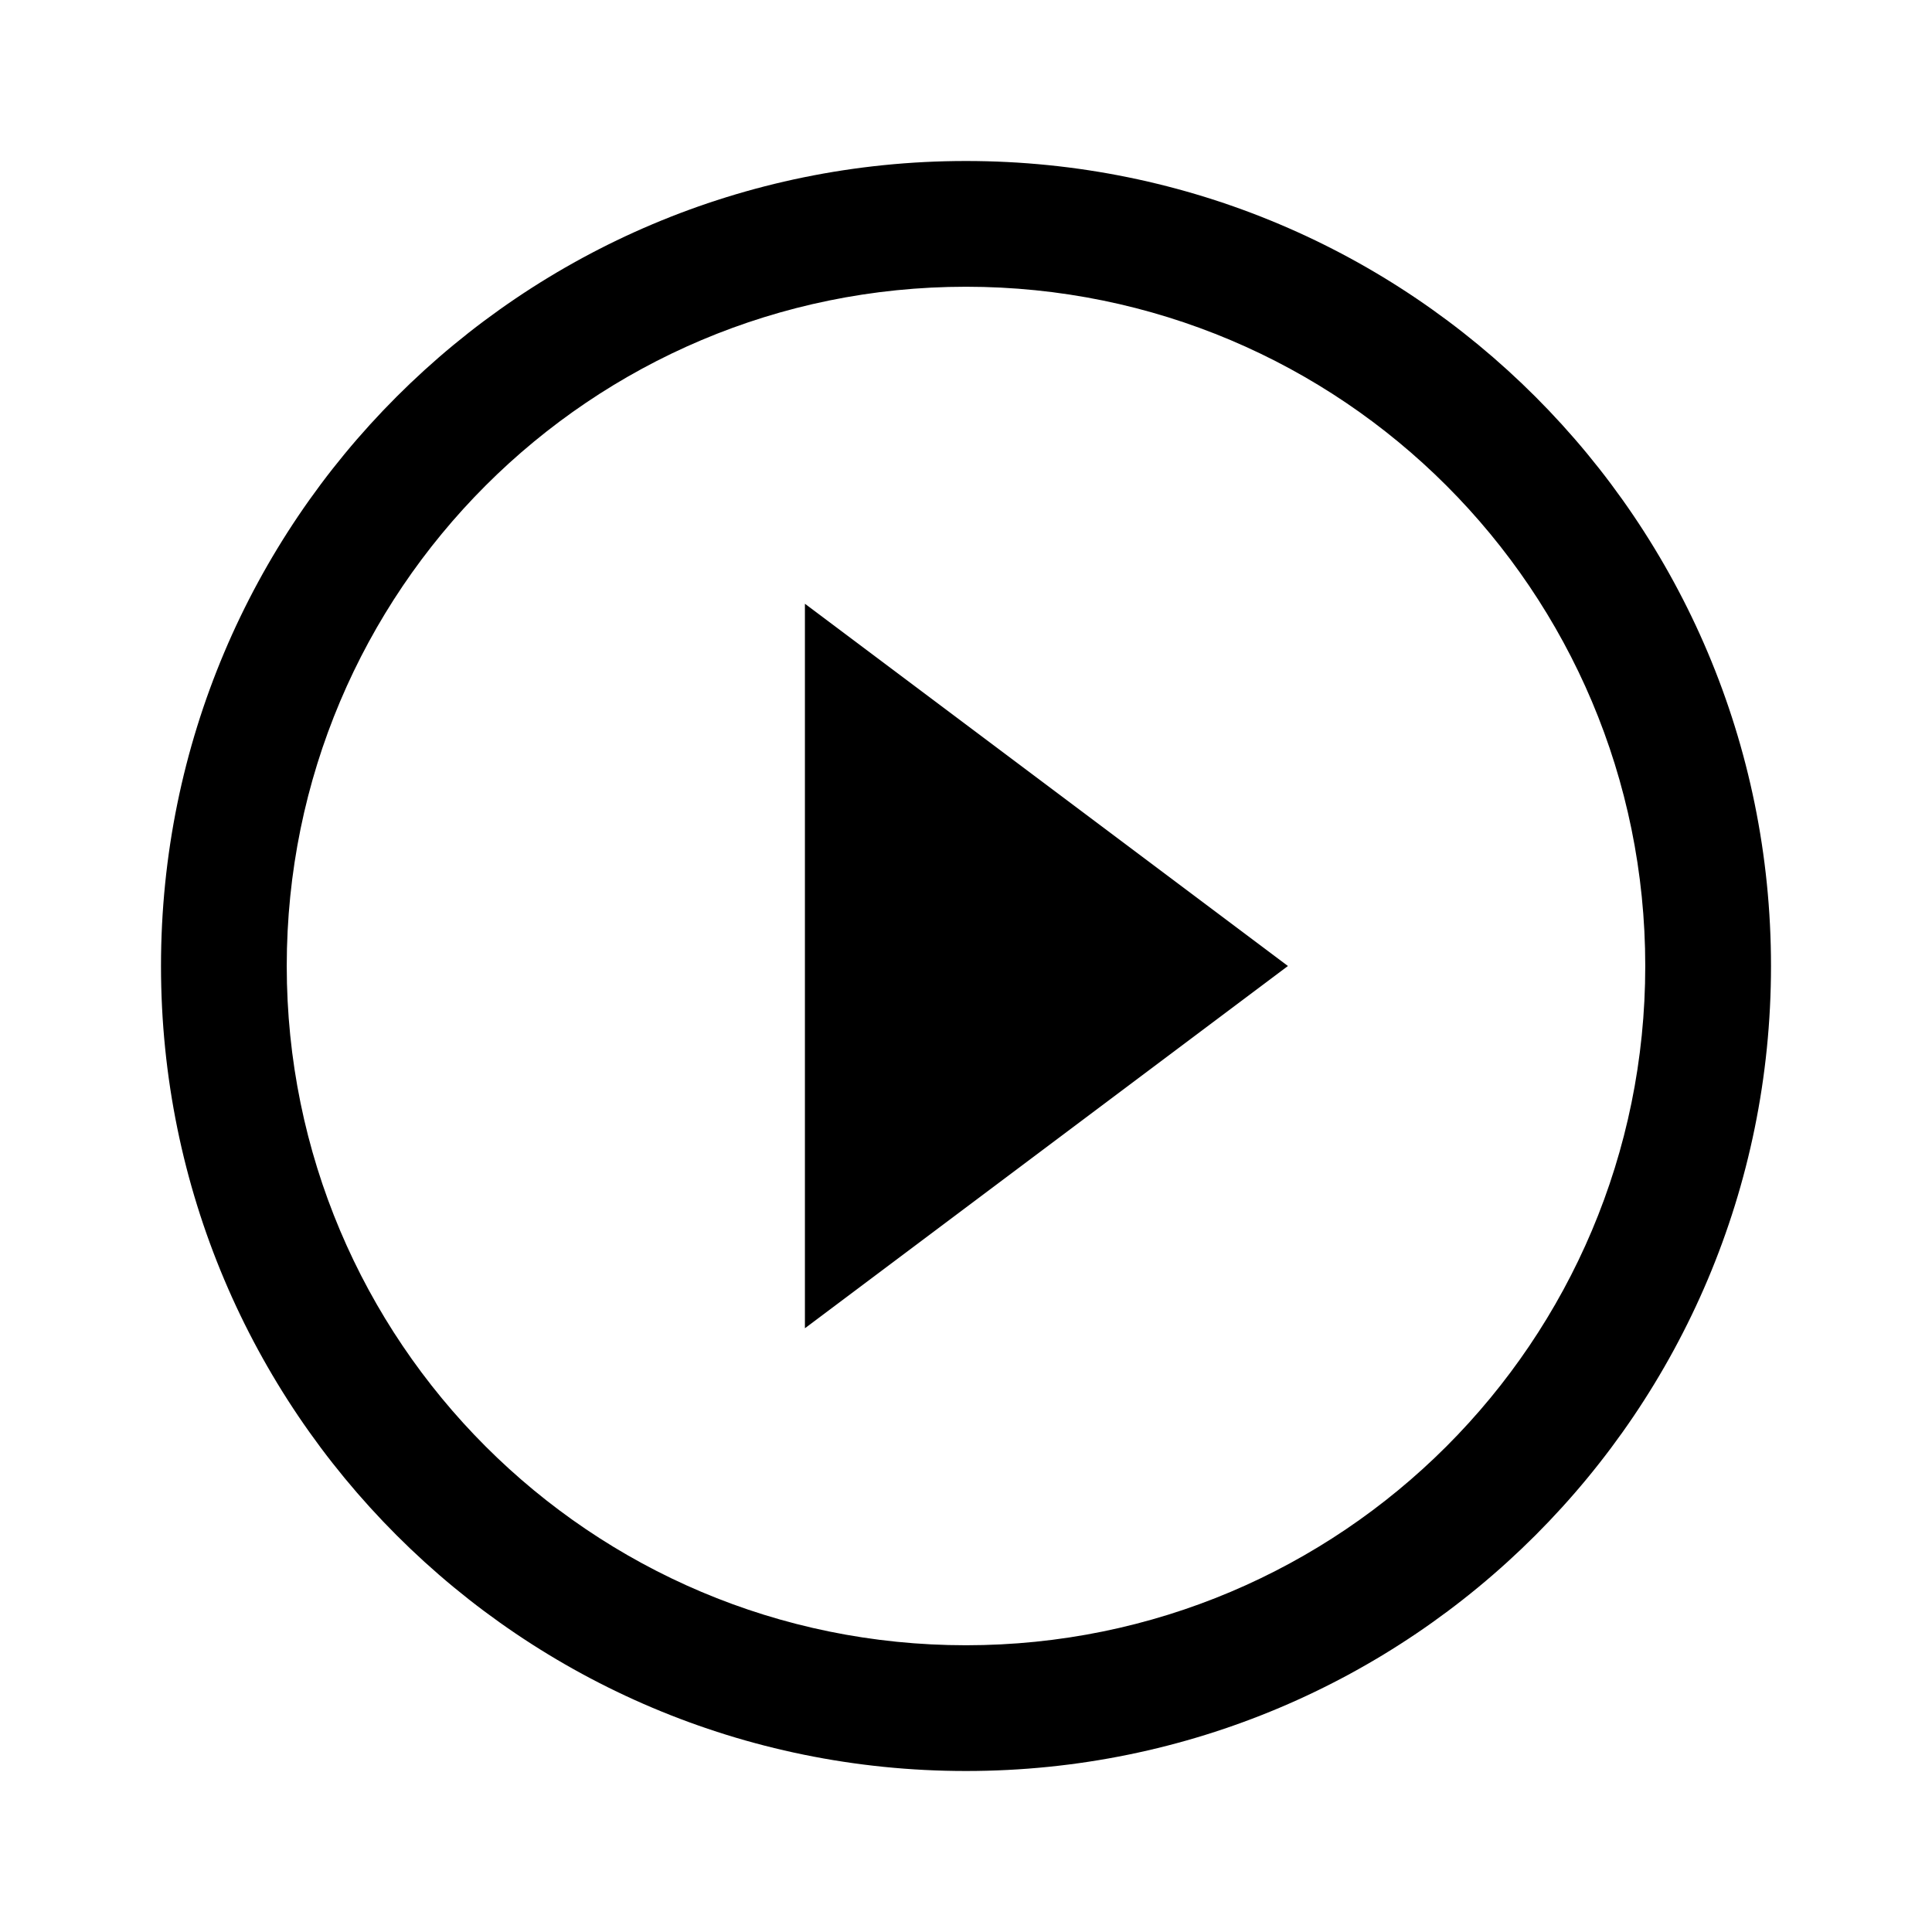
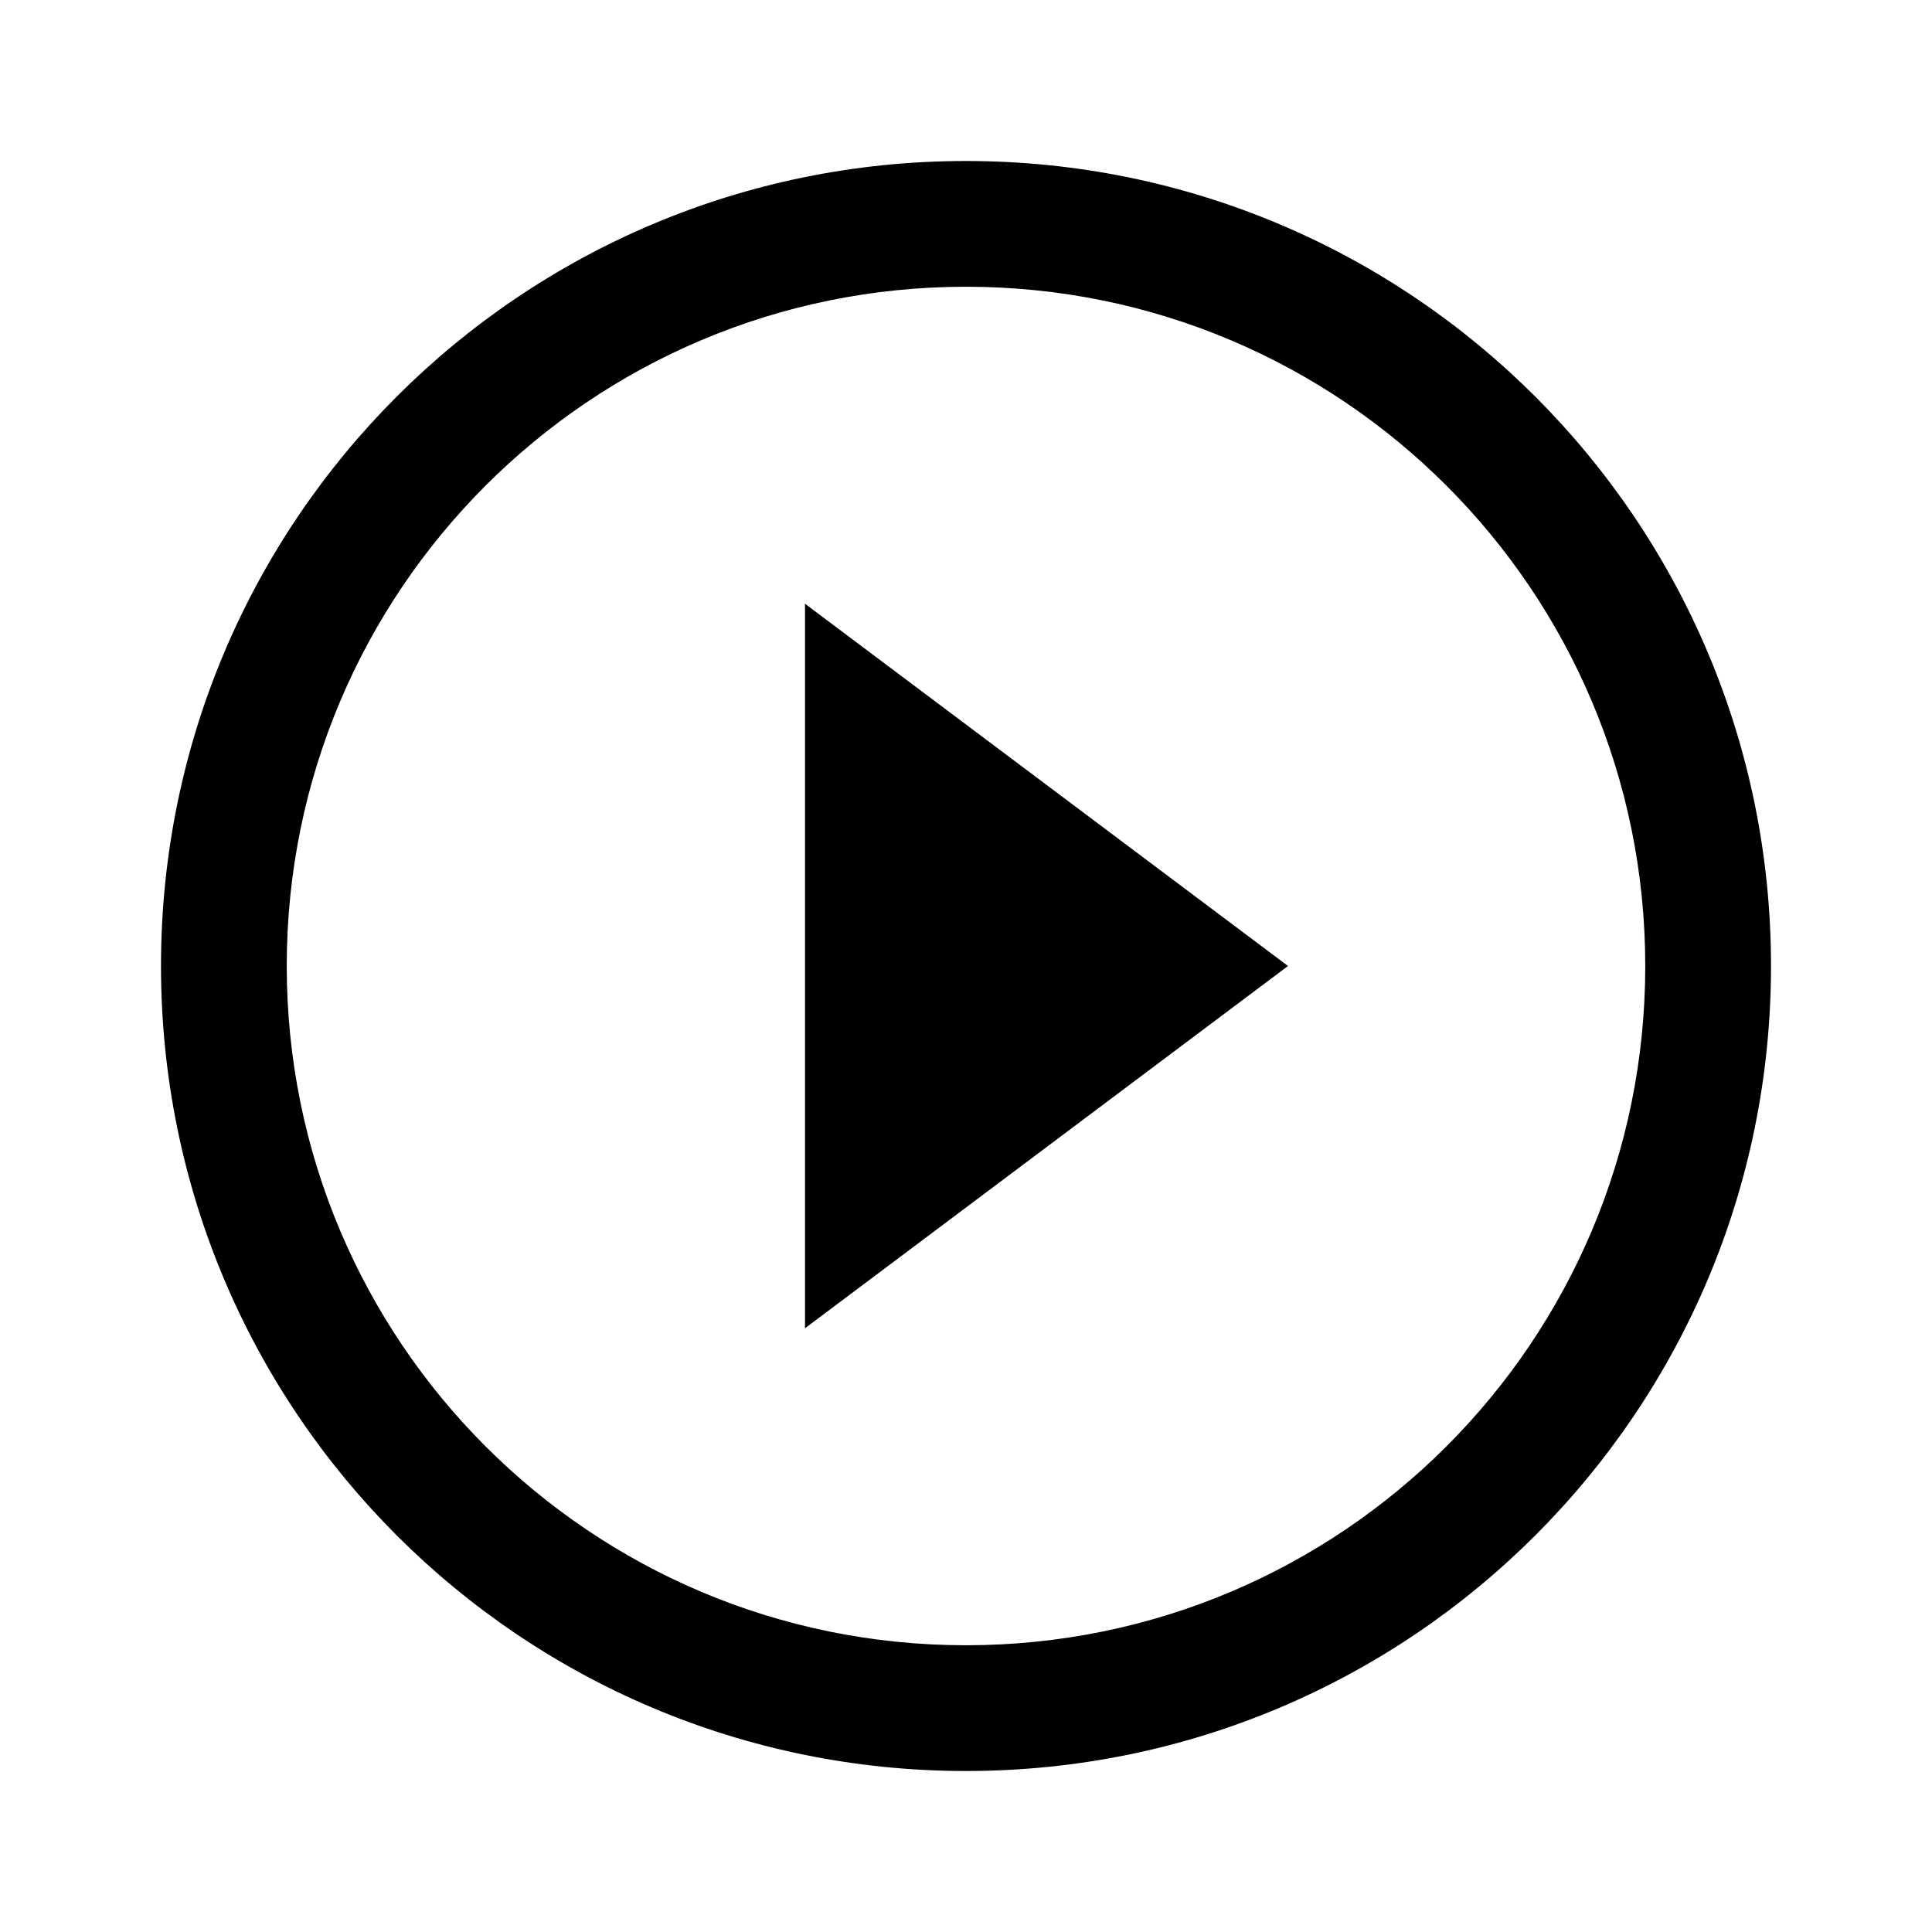
<svg xmlns="http://www.w3.org/2000/svg" width="24" height="24" viewBox="0 0 24 24">
-   <path d="M9.999 16.5L15.999 12L9.999 7.5V16.5Z" />
-   <path d="M12 2C6.473 2 2 6.473 2 12C2 17.527 6.473 22 12 22C17.527 22 22 17.527 22 12C22 6.473 17.527 2 12 2ZM12 20.438C7.336 20.438 3.562 16.663 3.562 12C3.562 7.336 7.337 3.562 12 3.562C16.664 3.562 20.438 7.337 20.438 12C20.438 16.664 16.663 20.438 12 20.438Z" />
+   <path fill-rule="evenodd" clip-rule="evenodd" d="M2 12C2 6.473 6.473 2 12 2C17.527 2 22 6.473 22 12C22 17.527 17.527 22 12 22C6.473 22 2 17.527 2 12ZM3.562 12C3.562 16.663 7.336 20.438 12 20.438C16.663 20.438 20.438 16.664 20.438 12C20.438 7.337 16.664 3.562 12 3.562C7.337 3.562 3.562 7.336 3.562 12ZM16 12L10 16.5V7.5L16 12Z" />
</svg>
